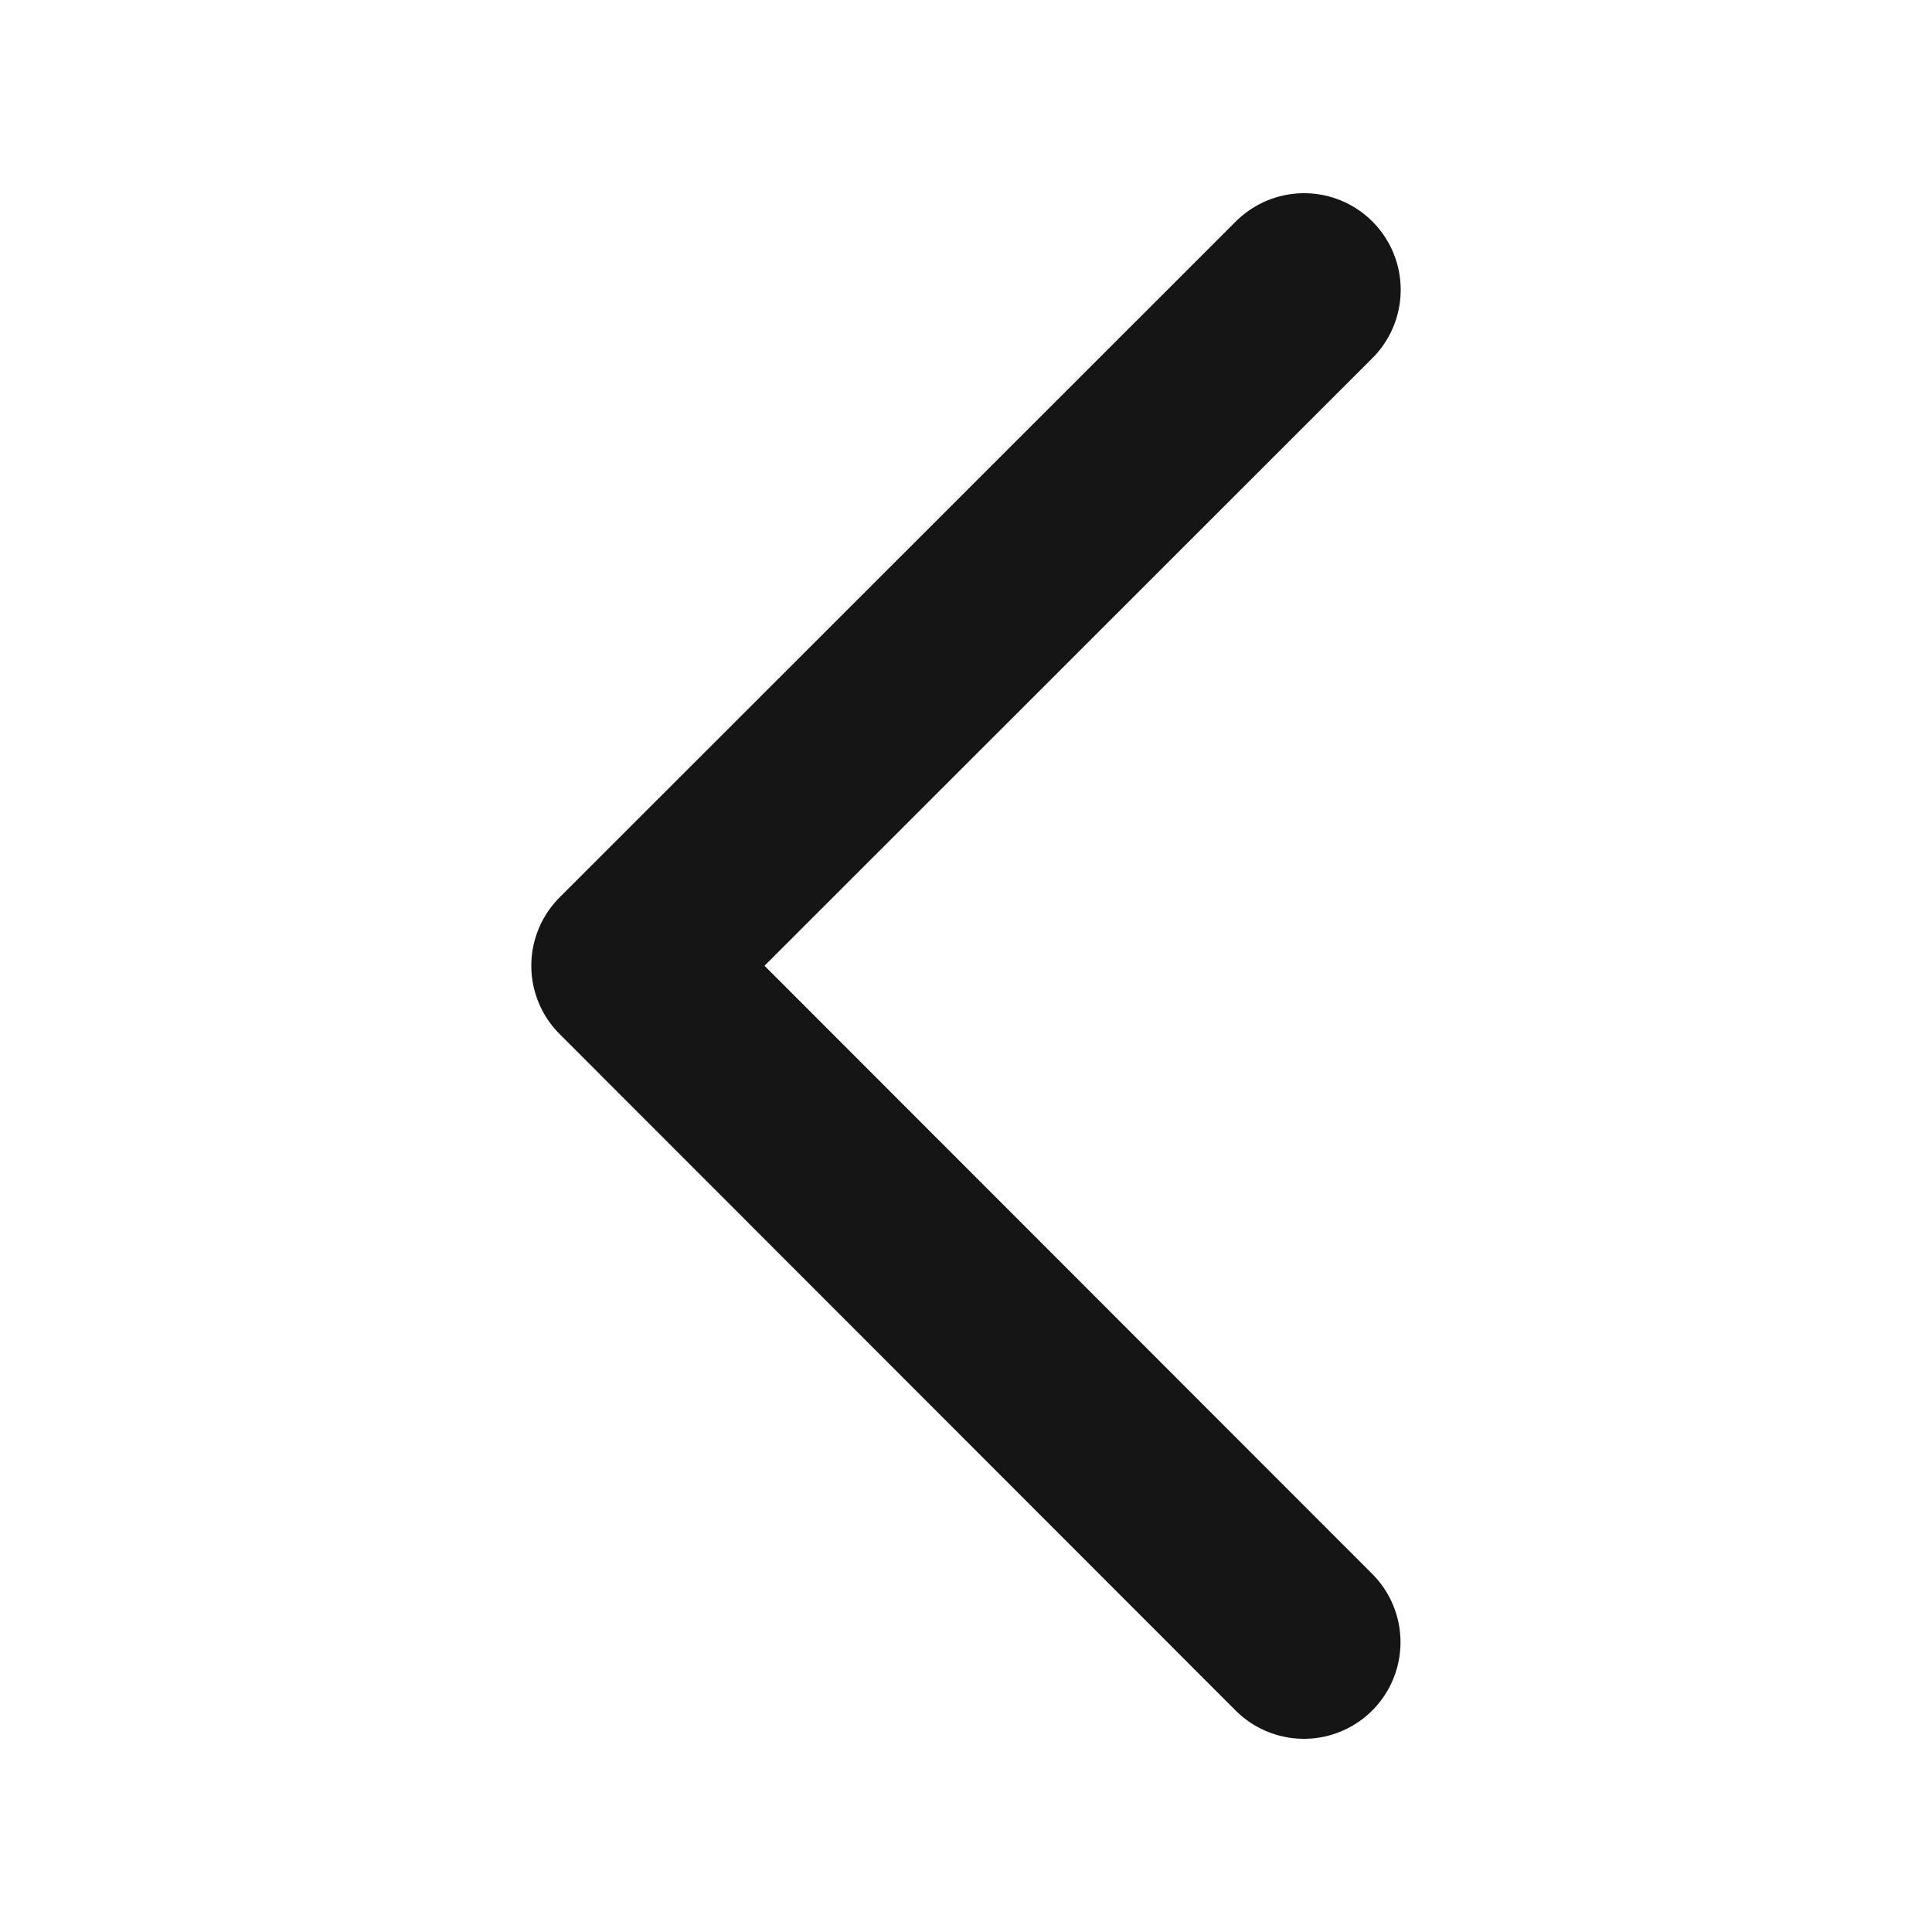
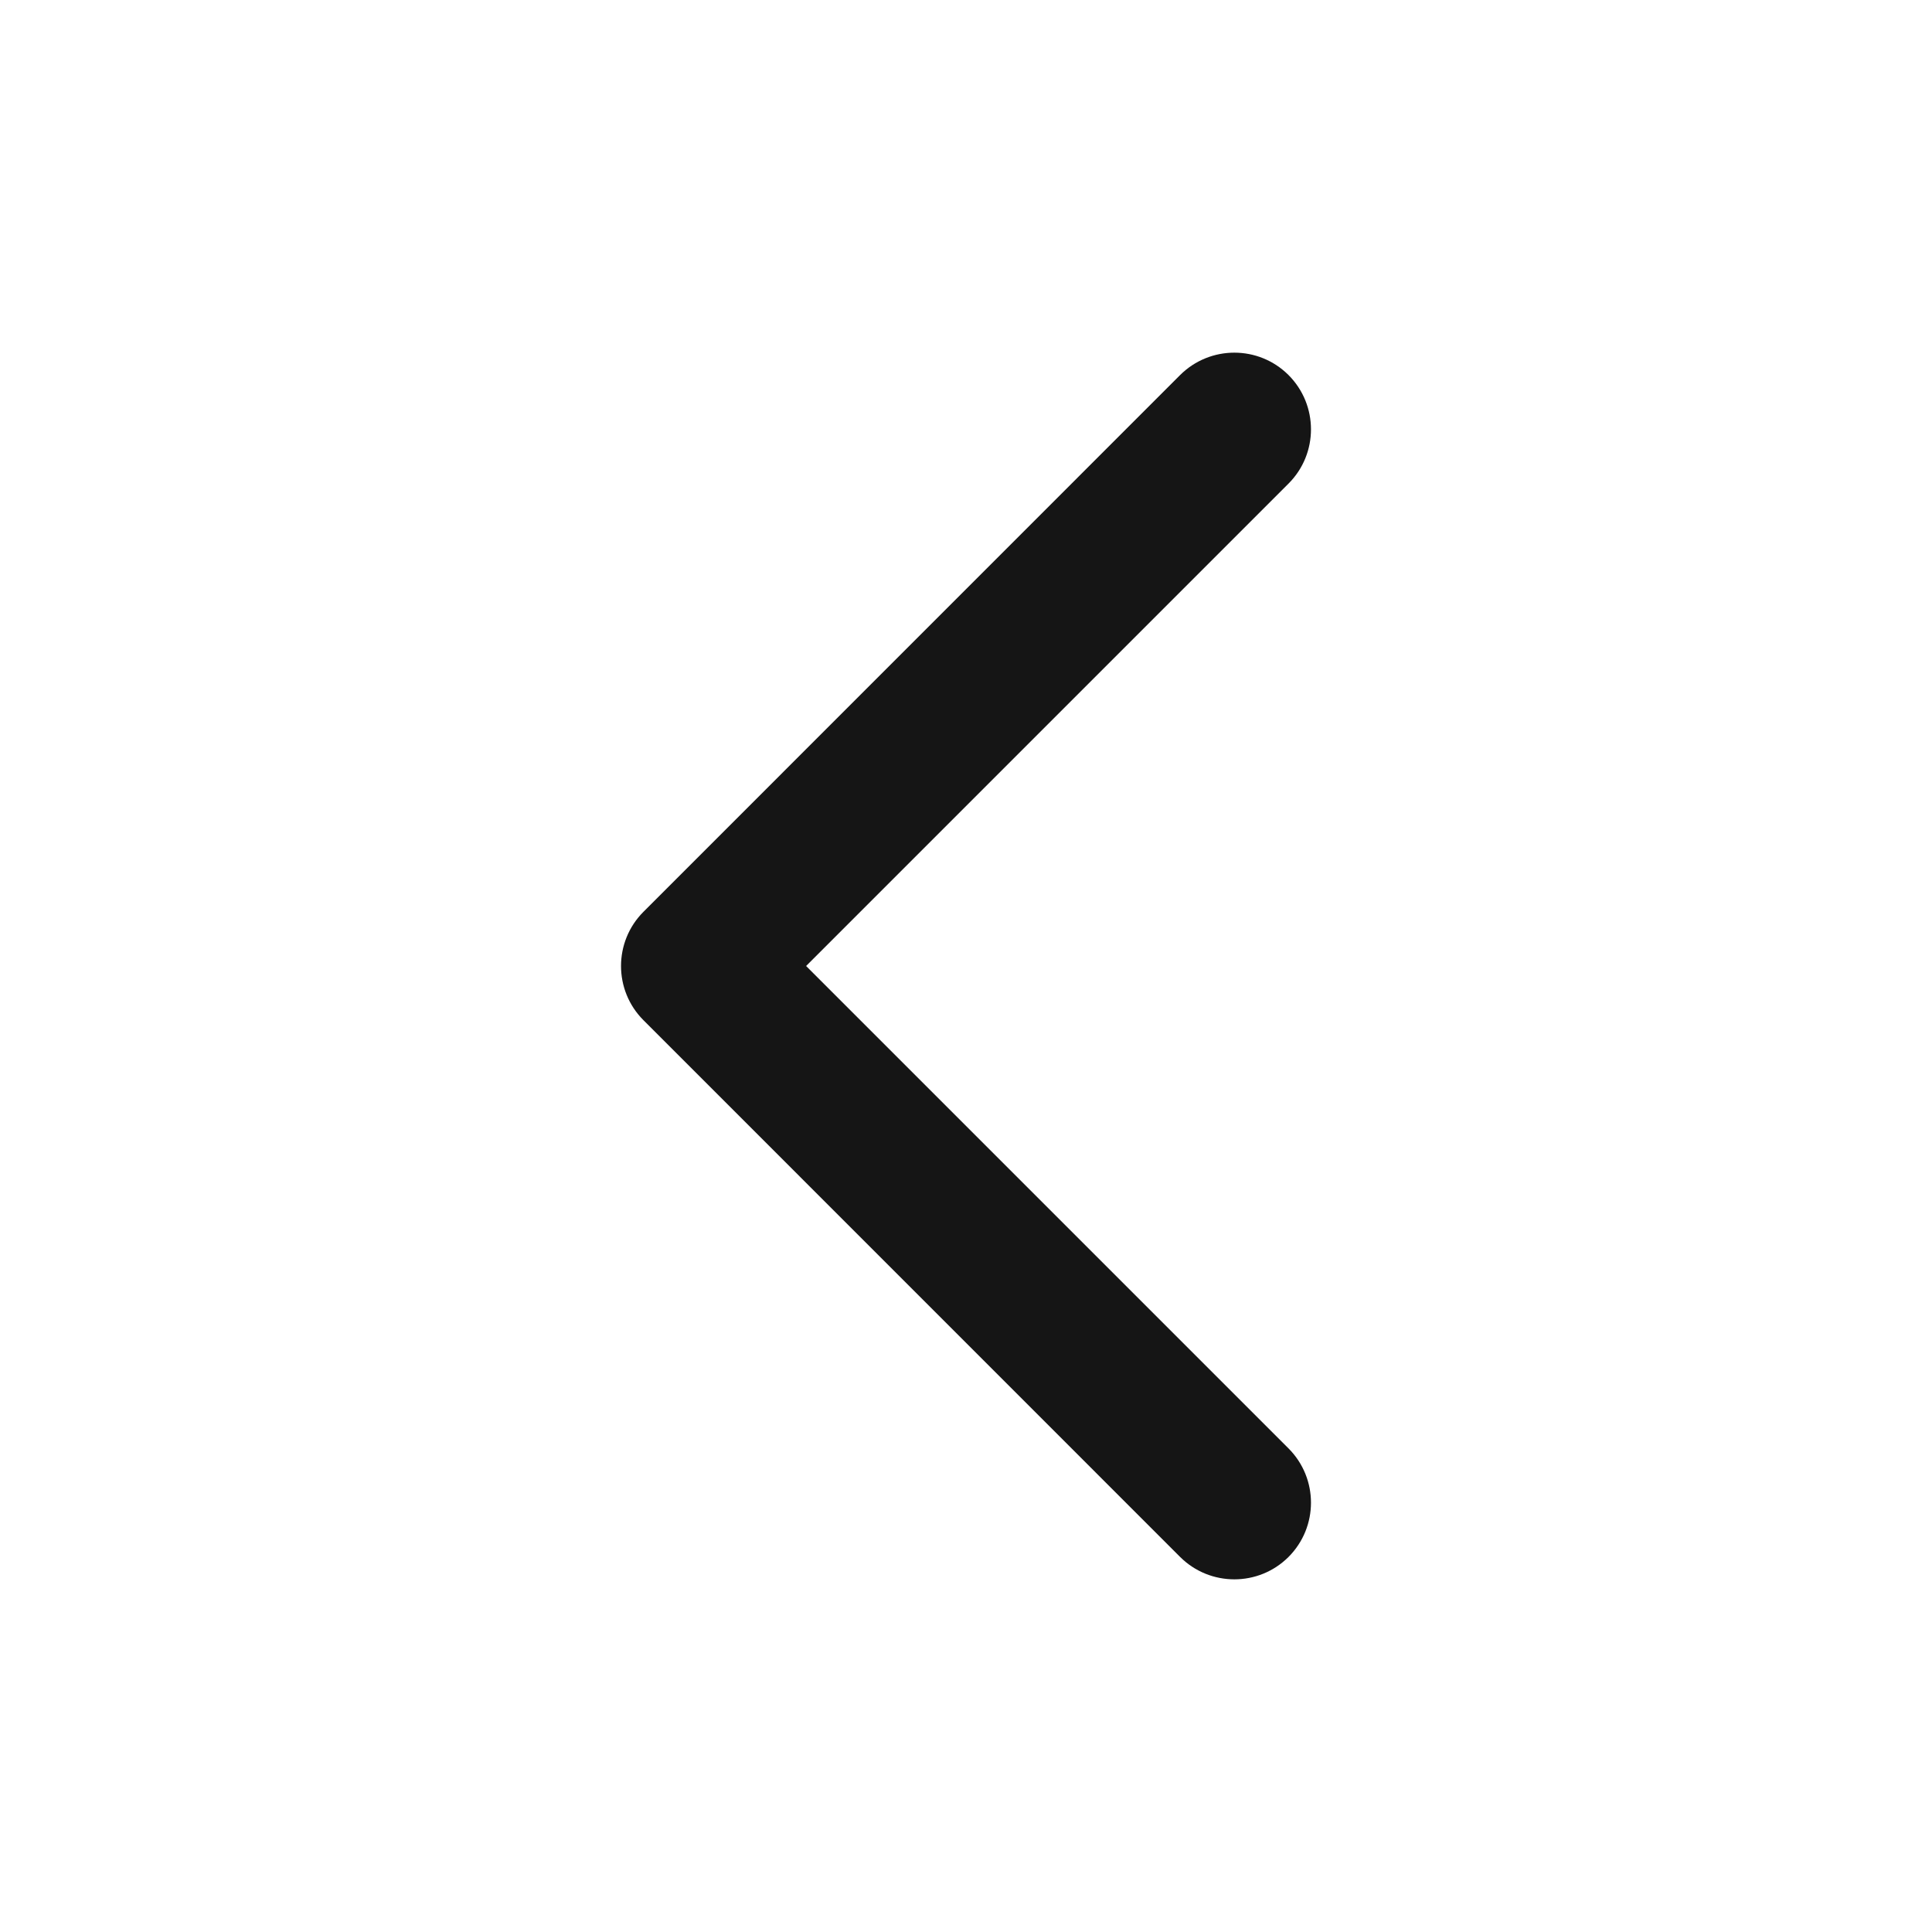
- <svg xmlns="http://www.w3.org/2000/svg" width="20" height="20" viewBox="0 0 20 20" fill="none">
-   <path d="M13.5 3L6.5 9.997L13.498 17" stroke="#151515" stroke-width="2" stroke-miterlimit="10" stroke-linecap="round" stroke-linejoin="round" />
+ <svg xmlns="http://www.w3.org/2000/svg" width="21" height="21" viewBox="0 0 21 21" fill="none">
+   <path fill-rule="evenodd" clip-rule="evenodd" d="M14.006 4.077C14.331 4.403 14.331 4.931 14.006 5.256L8.762 10.5L14.006 15.744C14.331 16.07 14.331 16.597 14.006 16.923C13.681 17.248 13.153 17.248 12.827 16.923L6.994 11.089C6.669 10.764 6.669 10.236 6.994 9.911L12.827 4.077C13.153 3.752 13.681 3.752 14.006 4.077Z" fill="#151515" />
</svg>
